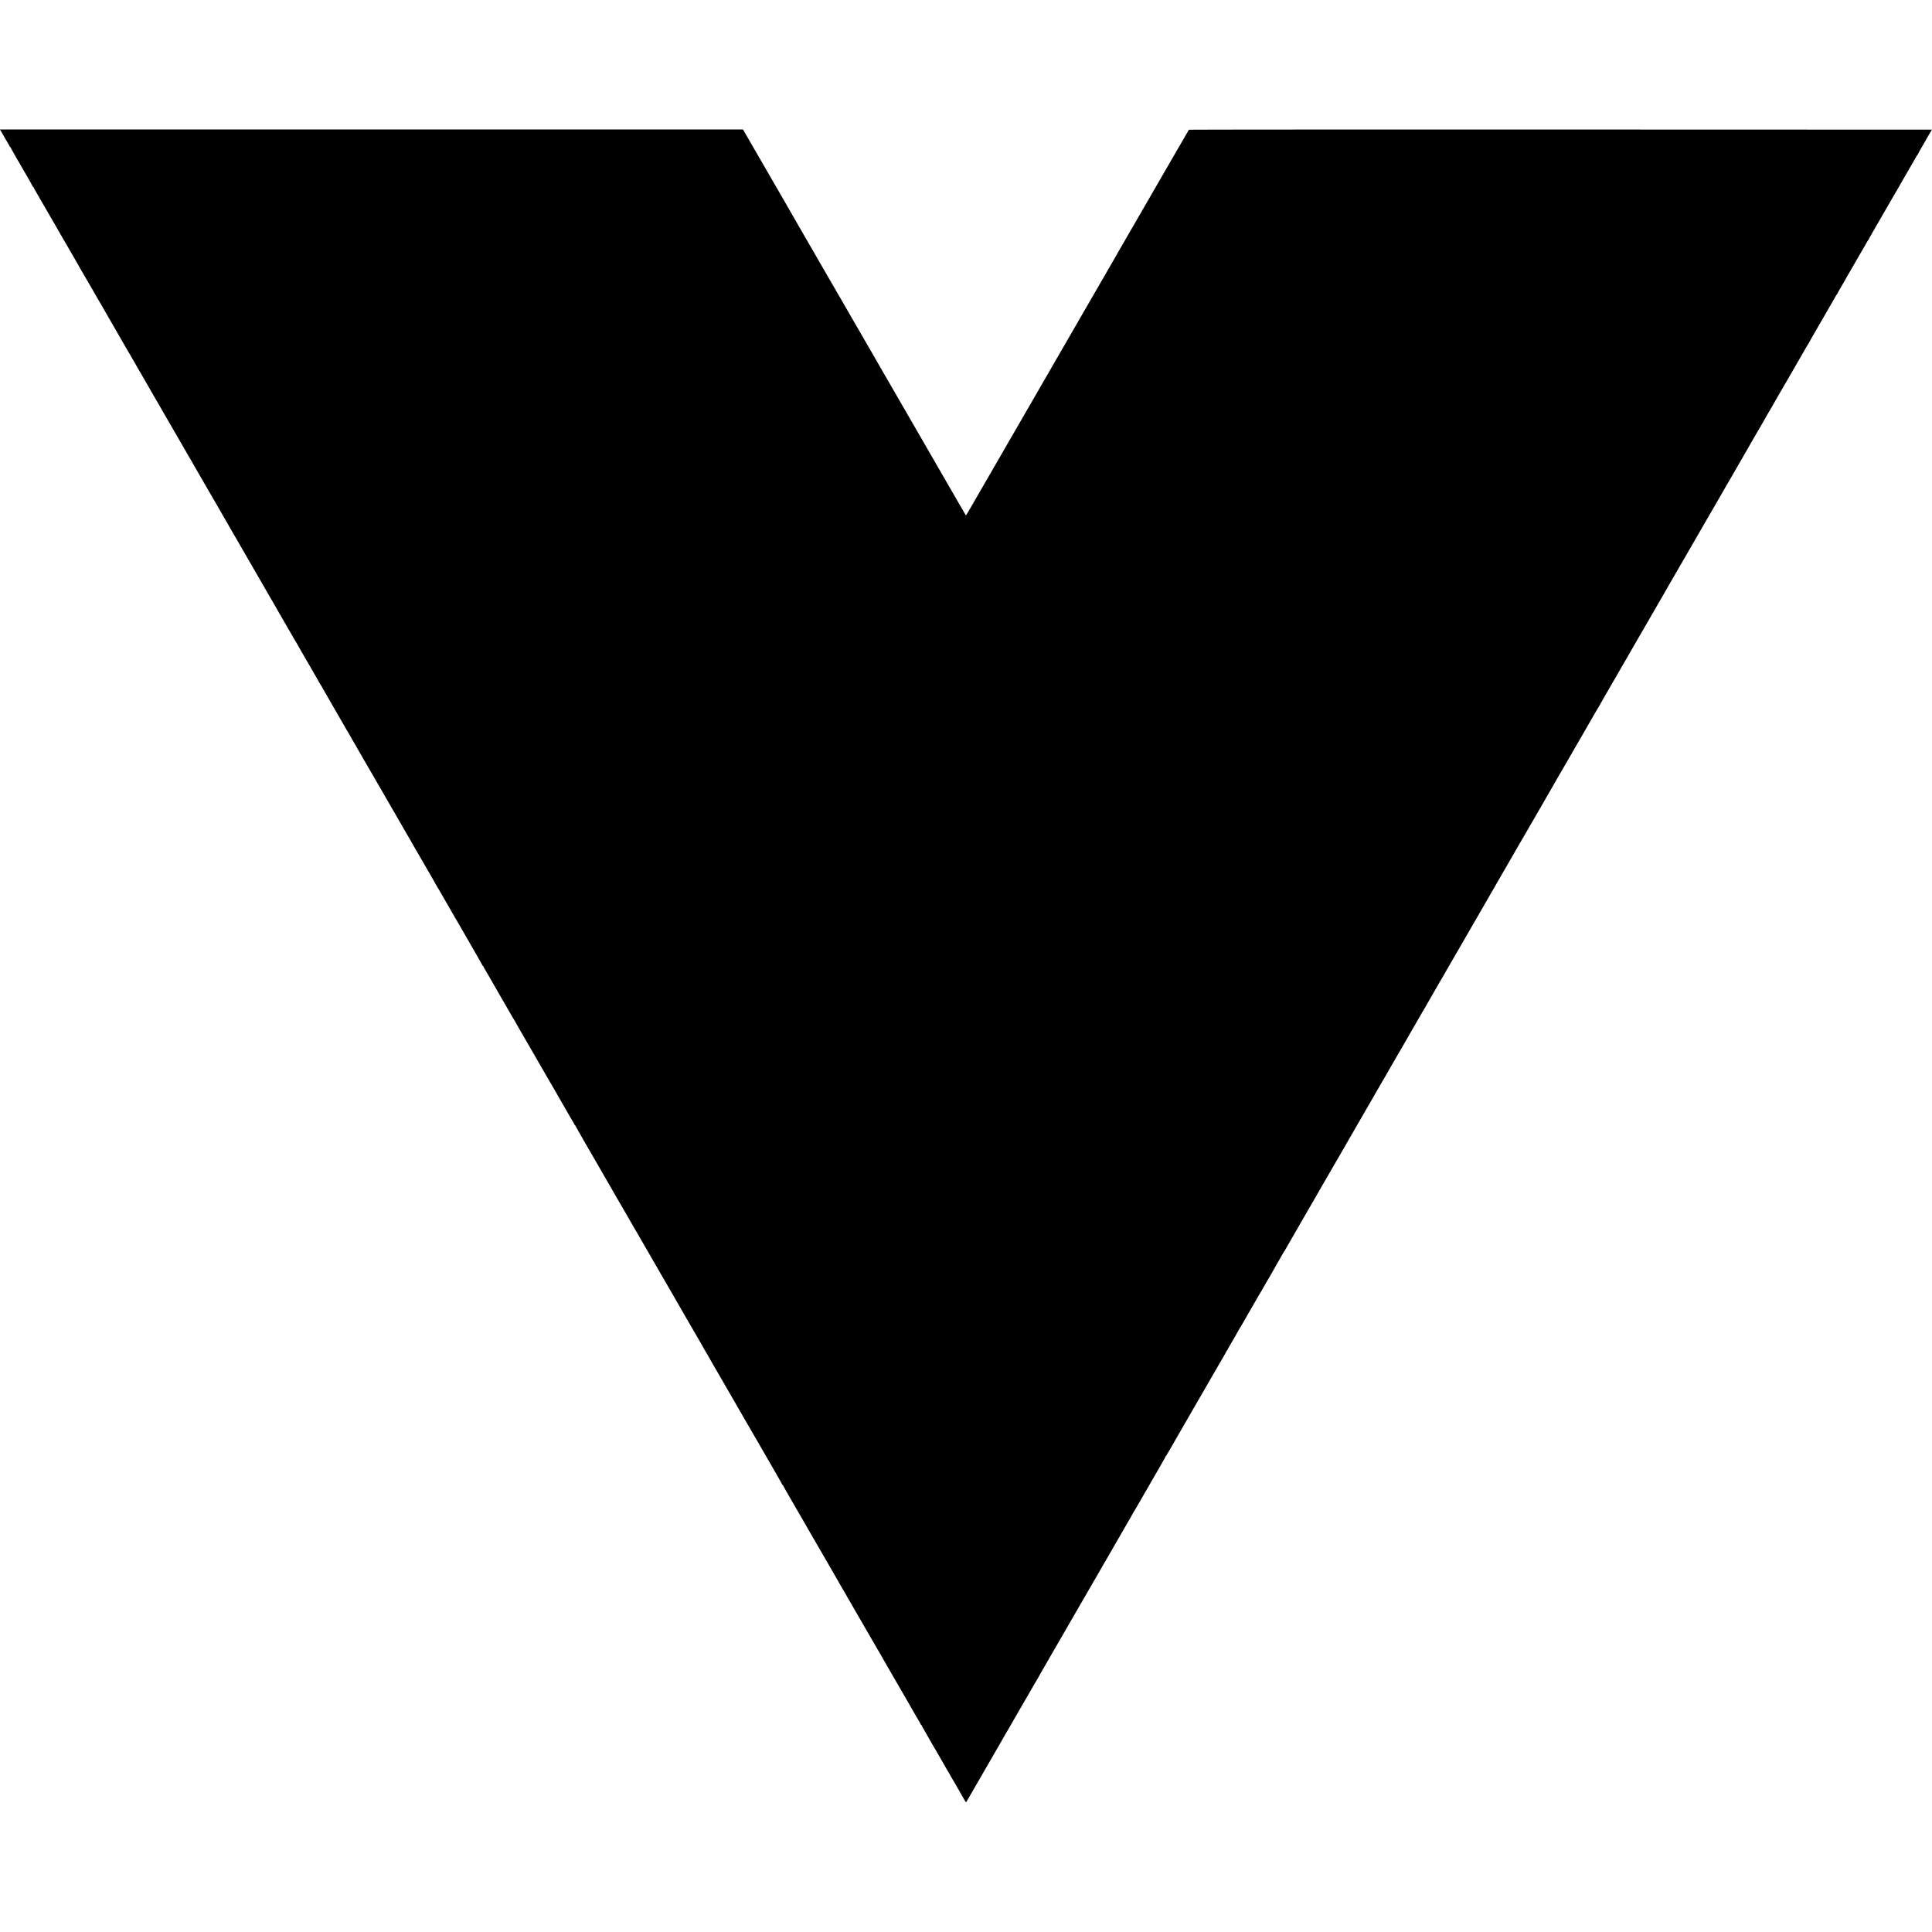
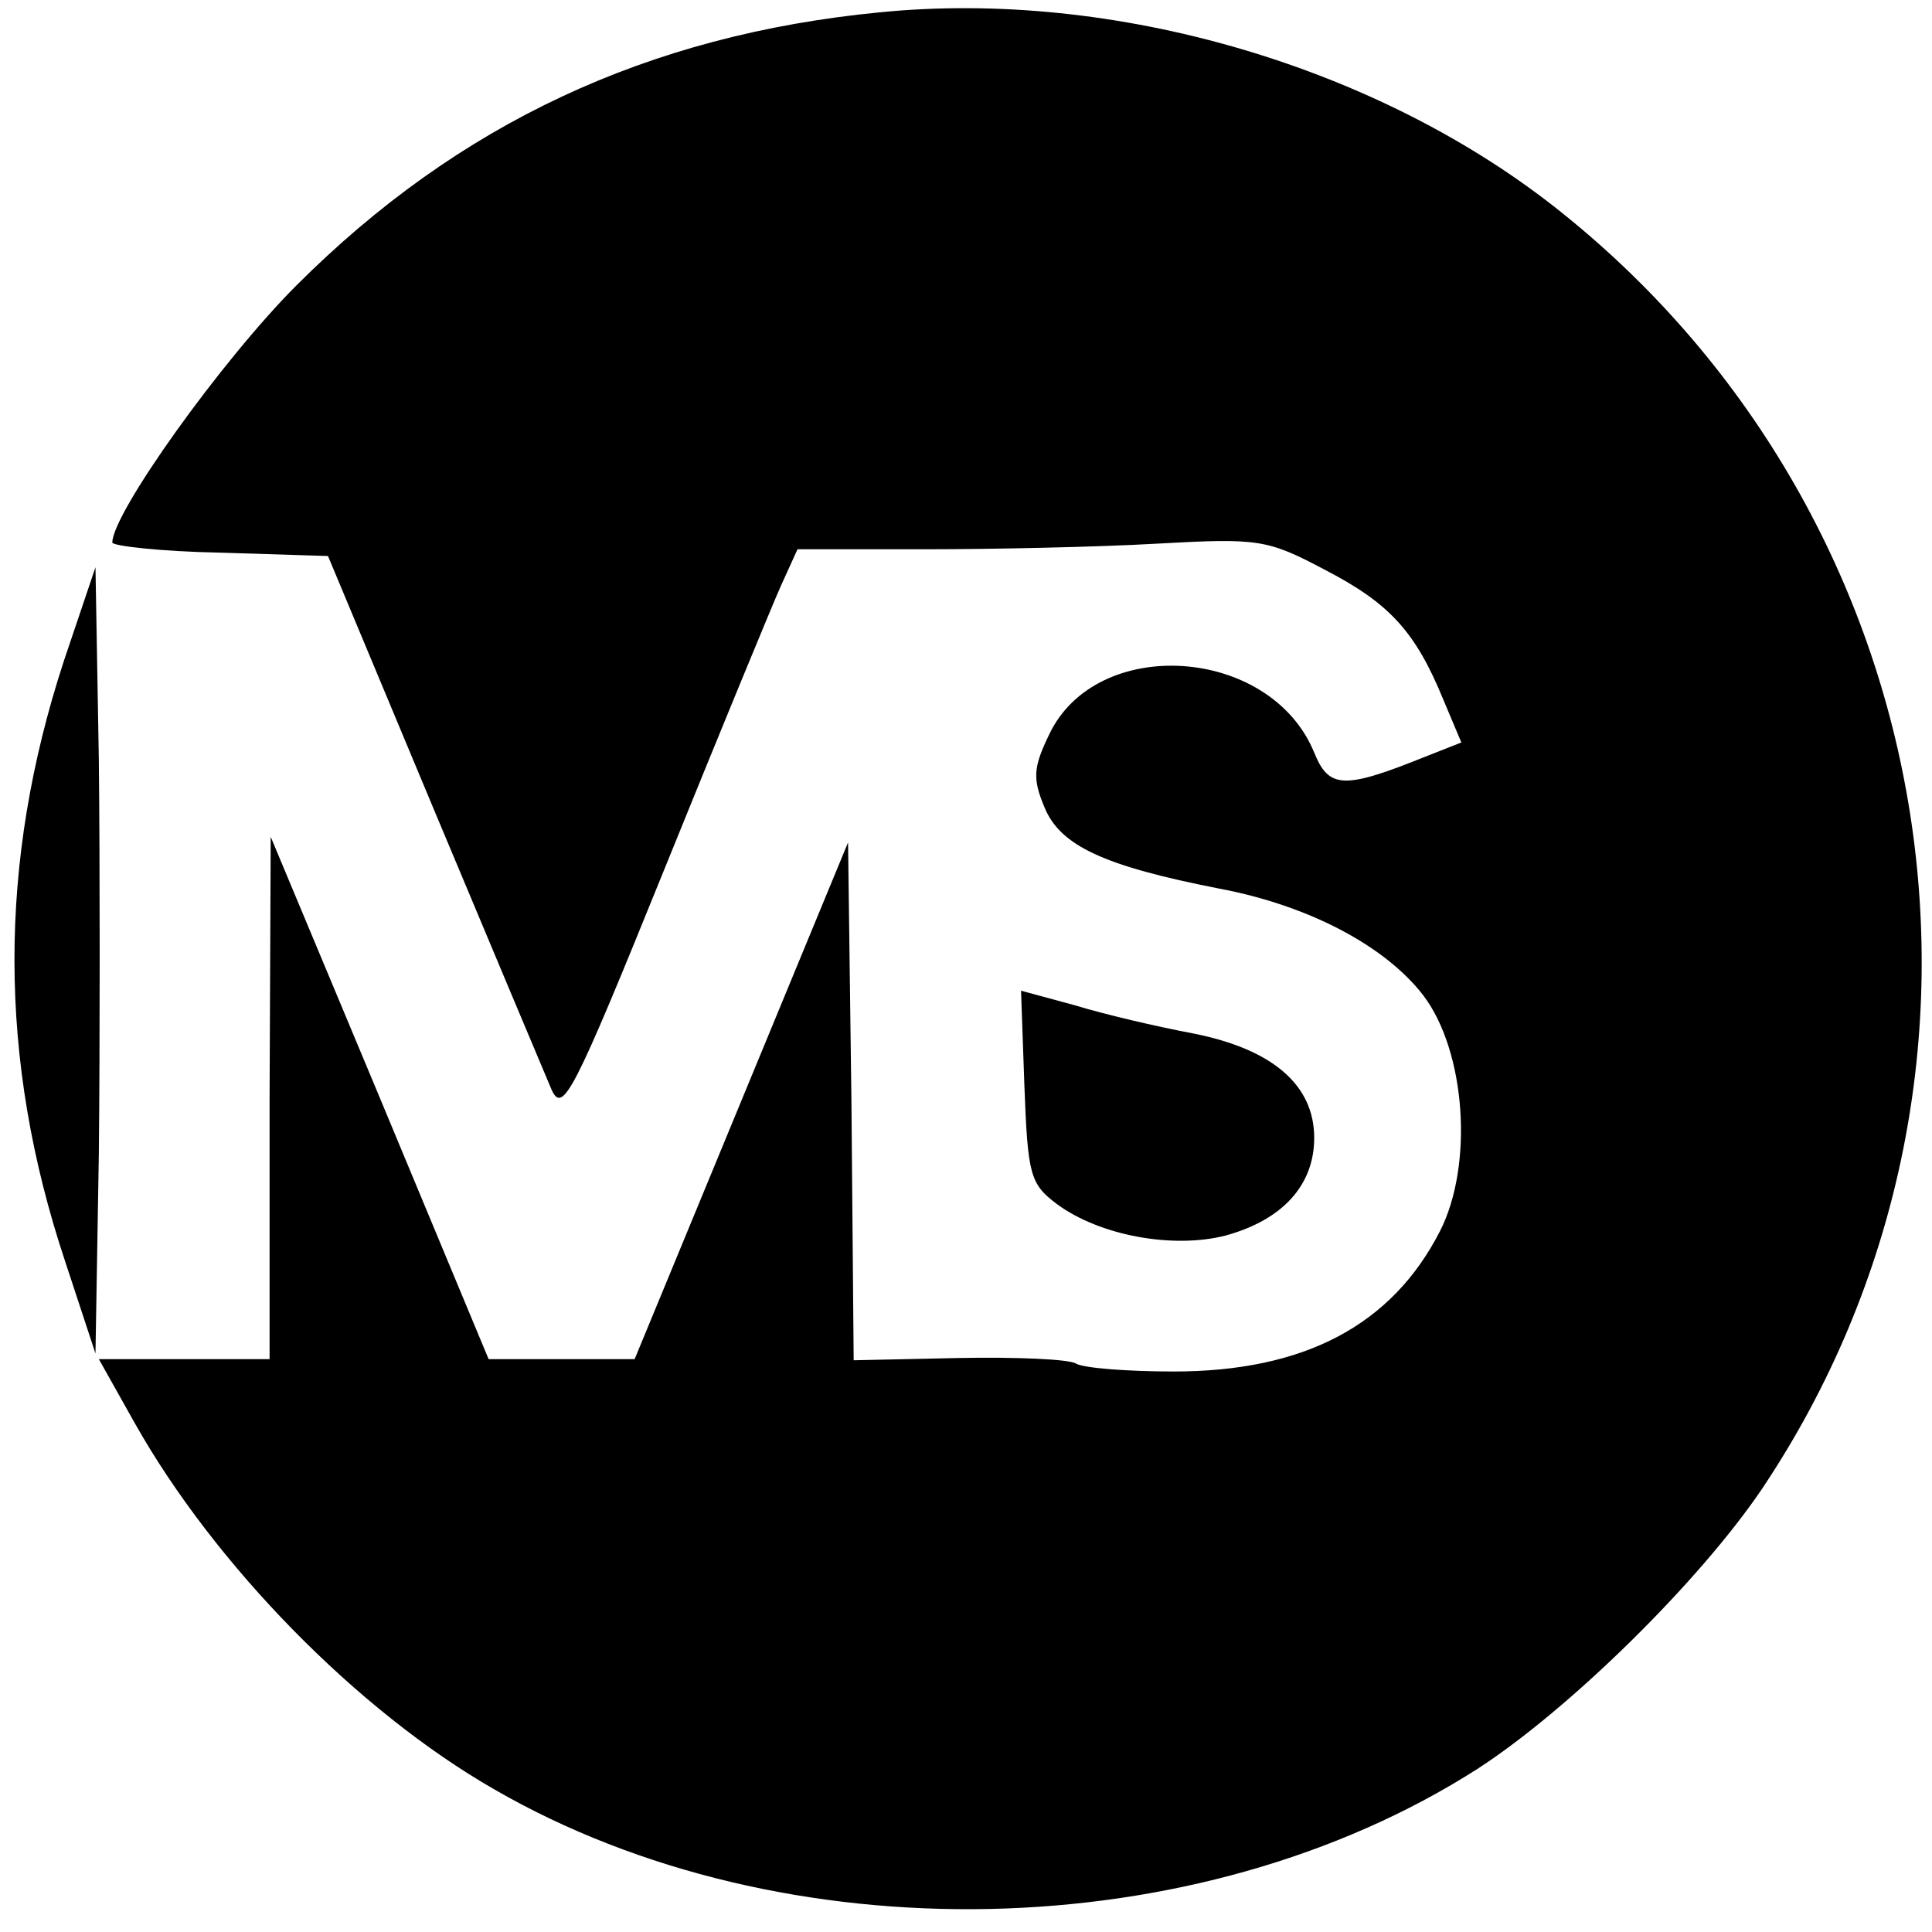
- <svg xmlns="http://www.w3.org/2000/svg" version="1.0" width="16pt" height="16pt" viewBox="0 0 16 16" preserveAspectRatio="xMidYMid meet">
-   <g transform="translate(0,16) scale(0.00032,-0.00032)" fill="#000000" stroke="none">
-     <path d="M18 46618 c45 -75 122 -207 122 -211 0 -2 25 -45 55 -95 30 -50 55 -96 55 -102 0 -5 5 -10 10 -10 6 0 10 -4 10 -9 0 -5 73 -135 161 -288 89 -153 173 -298 187 -323 14 -25 32 -57 41 -72 88 -149 187 -324 189 -335 2 -7 8 -13 13 -13 5 0 9 -4 9 -10 0 -5 46 -89 103 -187 175 -302 490 -846 507 -876 8 -16 20 -36 25 -45 28 -46 290 -498 339 -585 13 -23 74 -129 136 -236 61 -107 123 -215 137 -240 14 -25 29 -50 33 -56 5 -5 23 -37 40 -70 18 -33 38 -67 44 -75 11 -16 21 -33 63 -109 14 -25 29 -50 33 -56 4 -5 21 -35 38 -65 55 -100 261 -455 269 -465 4 -5 14 -21 20 -35 15 -29 41 -75 103 -180 24 -41 52 -88 60 -105 9 -16 57 -100 107 -185 112 -193 362 -626 380 -660 8 -14 23 -38 33 -55 11 -16 23 -37 27 -45 4 -8 26 -46 48 -85 23 -38 53 -90 67 -115 46 -81 64 -113 178 -310 62 -107 121 -210 132 -227 37 -67 56 -99 85 -148 16 -27 32 -57 36 -65 4 -8 15 -27 25 -42 9 -15 53 -89 96 -165 44 -76 177 -307 296 -513 120 -206 268 -463 330 -570 131 -227 117 -203 200 -348 36 -62 73 -125 82 -140 10 -15 21 -34 25 -42 4 -8 20 -37 36 -65 17 -27 38 -65 48 -82 49 -85 64 -111 87 -153 13 -25 28 -49 32 -55 4 -5 78 -134 165 -285 87 -151 166 -288 176 -305 10 -16 26 -43 35 -59 9 -17 125 -217 257 -445 132 -229 253 -441 270 -471 17 -30 45 -79 64 -108 18 -29 33 -54 33 -57 0 -2 20 -37 44 -77 24 -40 123 -212 221 -383 97 -170 190 -330 205 -355 16 -25 39 -65 53 -90 13 -25 81 -144 152 -265 70 -121 137 -238 150 -260 12 -22 37 -65 55 -95 18 -30 43 -73 55 -95 12 -22 48 -85 80 -140 77 -132 163 -280 190 -330 13 -22 71 -123 130 -225 59 -102 116 -199 126 -217 10 -17 29 -50 43 -72 15 -22 26 -43 26 -45 0 -2 27 -50 60 -106 33 -56 60 -103 60 -105 0 -2 55 -98 90 -155 8 -14 182 -316 239 -414 13 -22 45 -79 72 -124 27 -46 49 -86 49 -89 0 -2 14 -24 30 -48 16 -24 30 -46 30 -49 0 -5 74 -135 100 -176 5 -8 24 -42 43 -75 50 -88 58 -101 262 -455 104 -179 199 -345 213 -370 14 -25 28 -49 32 -55 4 -5 17 -26 28 -45 10 -19 62 -109 114 -200 114 -197 133 -230 170 -295 16 -27 33 -57 38 -65 17 -28 96 -165 103 -180 4 -8 16 -28 26 -45 10 -16 77 -131 148 -255 72 -124 181 -313 243 -420 62 -107 121 -209 131 -227 35 -62 323 -560 392 -678 38 -66 83 -145 100 -175 16 -30 33 -59 37 -65 4 -5 17 -27 29 -47 34 -61 56 -100 90 -156 17 -29 31 -55 31 -57 0 -2 17 -32 39 -67 21 -35 134 -229 251 -433 117 -203 235 -407 261 -451 27 -45 49 -85 49 -88 0 -4 8 -19 19 -34 15 -21 200 -341 309 -533 10 -19 33 -58 51 -87 17 -29 31 -54 31 -56 0 -2 25 -44 55 -94 30 -50 55 -95 55 -98 0 -4 6 -15 14 -23 7 -9 27 -41 43 -71 17 -30 170 -297 342 -594 171 -296 311 -542 311 -547 0 -5 5 -9 10 -9 6 0 10 -4 10 -10 0 -5 22 -47 49 -92 27 -46 58 -99 68 -118 24 -43 81 -140 93 -160 5 -8 66 -114 135 -235 69 -121 130 -227 135 -235 12 -21 259 -447 283 -490 10 -19 28 -47 38 -62 11 -14 19 -29 19 -32 0 -3 37 -69 83 -148 99 -170 305 -526 337 -583 13 -22 31 -53 41 -70 11 -16 22 -37 26 -45 7 -14 82 -146 103 -180 14 -24 181 -311 205 -355 13 -22 46 -80 75 -130 29 -49 64 -110 78 -135 14 -25 51 -88 82 -140 31 -52 59 -102 63 -110 4 -8 18 -33 31 -55 205 -353 284 -489 309 -535 17 -30 45 -78 62 -106 18 -28 36 -60 39 -72 4 -12 12 -22 17 -22 5 0 9 -4 9 -10 0 -5 109 -197 241 -427 133 -230 250 -431 259 -448 51 -90 222 -385 280 -485 37 -63 78 -135 92 -160 14 -25 67 -117 118 -205 51 -88 101 -175 111 -193 34 -58 55 -95 149 -257 51 -88 101 -173 110 -190 9 -16 76 -131 147 -255 72 -124 140 -241 151 -260 61 -108 281 -489 355 -615 38 -66 77 -133 87 -150 35 -63 91 -161 100 -175 14 -23 99 -169 128 -220 54 -97 135 -235 142 -245 4 -5 20 -32 35 -60 26 -48 238 -416 276 -480 10 -16 26 -46 37 -65 30 -53 382 -661 403 -695 10 -16 22 -37 26 -45 4 -8 26 -48 50 -88 24 -41 43 -75 43 -77 0 -2 22 -40 50 -85 27 -45 50 -84 50 -86 0 -3 38 -69 83 -147 84 -142 302 -520 340 -587 10 -19 34 -60 52 -90 18 -30 44 -75 57 -100 14 -25 45 -79 70 -120 25 -41 56 -96 70 -121 14 -25 77 -133 138 -240 62 -107 122 -210 132 -229 25 -43 310 -535 337 -581 11 -19 26 -45 34 -59 17 -32 238 -414 266 -460 11 -19 24 -41 28 -49 3 -7 75 -133 160 -278 84 -146 153 -269 153 -274 0 -5 5 -9 10 -9 6 0 10 -4 10 -10 0 -5 82 -150 181 -322 182 -314 201 -346 240 -415 12 -21 80 -139 152 -263 71 -124 141 -245 155 -270 14 -25 28 -49 32 -55 6 -8 145 -248 220 -380 37 -66 209 -362 229 -395 11 -19 24 -42 28 -49 4 -8 67 -118 140 -243 73 -125 133 -230 133 -233 0 -2 15 -28 33 -57 19 -29 47 -78 64 -108 17 -30 53 -93 79 -139 53 -90 82 -141 157 -272 82 -142 115 -199 381 -659 142 -245 268 -463 281 -485 12 -22 71 -125 132 -230 60 -104 172 -298 248 -430 76 -132 146 -253 156 -270 11 -16 22 -36 26 -44 3 -8 30 -54 60 -103 29 -49 53 -91 53 -93 0 -3 18 -34 40 -70 22 -36 40 -67 40 -69 0 -2 37 -66 81 -142 45 -77 98 -168 119 -204 20 -36 47 -81 58 -100 12 -19 27 -47 33 -62 6 -16 15 -28 20 -28 5 0 9 -4 9 -9 0 -6 63 -118 140 -251 77 -133 140 -243 140 -245 0 -2 18 -33 41 -70 22 -37 49 -83 60 -101 10 -19 29 -51 40 -71 25 -45 109 -189 126 -218 7 -11 17 -29 22 -40 6 -11 22 -38 35 -60 14 -22 37 -62 52 -90 14 -27 35 -62 45 -77 11 -14 19 -29 19 -32 0 -3 18 -35 40 -71 22 -36 40 -67 40 -69 0 -2 19 -35 42 -72 23 -38 55 -94 72 -124 26 -47 139 -244 171 -298 6 -9 21 -36 34 -60 28 -48 37 -51 51 -19 6 12 19 36 29 52 10 17 27 46 38 65 11 19 104 181 208 360 103 179 199 345 213 370 14 25 42 74 64 109 21 34 38 65 38 67 0 2 18 33 40 69 22 36 40 67 40 69 0 3 177 310 199 346 16 26 136 234 140 244 2 5 25 44 52 88 27 44 49 81 49 84 0 2 18 34 40 70 22 36 40 67 40 69 0 2 20 36 43 77 35 58 169 289 297 513 9 17 50 86 90 155 40 69 86 150 103 180 16 30 35 62 41 70 6 8 16 24 22 35 35 64 72 129 167 293 59 100 116 199 127 220 11 20 30 53 41 72 43 72 1070 1850 1121 1940 14 25 65 113 113 195 48 83 96 166 107 185 10 19 28 50 38 68 11 18 73 124 137 235 64 111 175 303 246 427 71 124 173 299 225 390 52 91 116 202 143 248 27 45 49 85 49 89 0 4 6 14 14 22 7 9 28 43 46 76 26 47 251 436 378 655 11 19 29 51 40 70 11 19 101 176 201 348 99 172 181 317 181 323 0 5 5 9 10 9 6 0 10 5 10 11 0 6 8 23 18 37 11 15 32 52 49 82 16 30 130 228 253 440 122 212 234 405 248 430 13 25 39 70 57 100 39 65 69 117 130 225 25 44 50 87 55 95 12 19 78 134 220 380 61 107 129 224 150 260 161 277 222 382 246 425 15 28 47 83 71 123 24 41 43 78 43 83 0 5 4 9 8 9 4 0 13 12 19 28 7 15 23 45 36 67 66 110 277 478 277 483 0 3 6 13 14 21 7 9 27 41 43 71 17 30 45 80 63 110 34 57 375 649 394 685 6 11 16 27 22 35 6 8 26 42 44 75 18 33 41 74 51 90 10 17 24 41 32 55 54 97 72 128 88 152 11 14 19 28 19 30 0 3 79 141 175 308 96 167 175 305 175 308 0 3 6 13 14 21 7 9 26 39 41 66 33 60 276 483 338 587 24 40 46 80 50 88 4 8 13 24 20 35 14 23 95 163 125 215 11 19 52 91 92 160 40 69 80 139 90 155 9 17 103 179 207 360 105 182 200 346 211 365 103 181 463 802 489 845 7 11 15 27 19 35 4 8 29 51 55 95 64 110 828 1433 848 1470 9 17 24 41 33 55 9 14 29 48 45 77 15 28 52 93 82 145 30 51 62 107 71 123 17 30 231 398 400 690 51 88 103 179 115 202 12 23 26 48 32 55 6 7 24 38 40 68 17 30 61 107 98 170 37 63 84 144 103 180 19 36 41 72 48 81 8 8 14 18 14 21 0 4 27 51 59 106 32 55 72 124 89 154 16 29 71 125 122 213 51 88 104 180 118 205 13 25 28 50 32 55 4 6 17 26 28 45 11 19 45 80 77 135 31 55 66 116 77 135 11 19 88 152 171 295 401 694 620 1072 650 1125 11 19 87 152 170 295 83 143 158 273 166 288 9 16 21 36 26 45 6 9 31 52 55 96 25 43 54 94 66 115 11 20 95 164 186 321 91 157 173 299 182 315 9 17 26 46 37 65 12 19 66 114 121 210 56 96 108 186 117 200 8 14 24 40 34 59 24 45 383 664 412 713 5 9 17 29 26 45 15 28 120 210 241 419 36 61 68 117 72 125 4 8 12 23 19 34 35 57 245 420 262 453 11 20 35 61 53 90 17 29 32 54 32 56 0 3 28 51 62 108 33 57 70 119 80 138 10 19 23 42 28 50 5 8 32 53 59 100 27 47 149 258 271 470 122 212 234 405 248 430 30 53 62 108 80 135 6 11 15 27 19 35 4 8 85 150 181 315 96 165 187 323 202 350 31 56 116 202 130 225 5 8 25 42 43 75 19 33 92 159 162 280 149 257 157 271 202 350 19 33 38 67 43 75 9 14 228 392 275 475 12 22 55 96 95 165 40 69 80 139 90 155 24 42 202 350 221 383 9 15 27 47 41 72 14 25 75 131 136 236 61 106 121 210 134 232 99 172 271 470 279 482 5 8 23 40 40 70 18 30 81 141 142 245 60 105 121 210 135 235 14 25 71 124 127 220 56 96 143 247 194 335 51 88 96 167 102 175 14 24 180 311 204 355 23 43 340 590 356 615 5 8 50 87 101 175 171 301 517 898 582 1008 25 43 46 81 46 83 0 2 12 23 27 47 14 23 40 67 56 97 16 30 35 62 42 70 7 8 15 22 18 30 4 8 20 38 37 65 16 28 33 57 37 65 6 12 111 196 143 250 5 8 55 95 112 193 57 98 113 195 126 215 12 20 27 46 32 57 6 11 14 27 20 35 5 8 76 130 156 270 80 140 165 287 187 325 23 39 52 90 66 115 13 25 30 52 37 61 8 8 14 18 14 21 0 4 41 77 92 165 50 87 175 302 276 478 101 176 208 360 236 408 28 49 67 117 86 152 19 35 41 70 48 77 6 6 12 15 12 19 0 7 124 224 167 291 12 21 23 40 23 42 0 2 21 40 46 83 26 43 55 92 64 109 54 95 327 568 354 614 19 30 45 75 59 100 71 128 82 145 89 148 4 2 8 8 8 13 0 5 42 82 94 172 311 538 496 858 518 897 14 25 40 70 58 100 18 30 42 71 53 90 10 19 79 139 152 265 73 127 142 246 153 265 10 19 43 76 72 125 29 50 63 108 75 130 65 116 80 140 87 143 4 2 8 8 8 12 0 8 114 212 140 250 6 8 14 24 20 35 5 11 54 97 108 190 l100 170 -9611 3 c-5286 1 -9614 -1 -9618 -5 -5 -6 -419 -719 -619 -1068 -89 -155 -267 -463 -323 -560 -38 -66 -81 -140 -95 -165 -31 -56 -263 -457 -526 -910 -110 -190 -224 -388 -254 -440 -29 -52 -61 -109 -71 -125 -23 -39 -243 -420 -268 -465 -11 -19 -204 -352 -428 -740 -224 -388 -477 -826 -563 -975 -85 -148 -185 -322 -222 -385 -37 -63 -120 -207 -185 -320 -65 -113 -177 -306 -248 -430 -72 -124 -172 -297 -222 -385 -51 -88 -142 -245 -202 -350 -131 -226 -247 -427 -408 -705 -65 -113 -249 -432 -410 -710 -160 -278 -388 -673 -506 -877 -118 -205 -216 -373 -219 -373 -3 0 -52 82 -109 183 -58 100 -144 250 -192 332 -95 164 -402 696 -647 1120 -85 149 -228 396 -317 550 -212 365 -982 1700 -1008 1745 -10 19 -43 76 -72 125 -29 50 -64 110 -77 135 -14 25 -63 110 -110 190 -47 80 -96 165 -110 190 -14 25 -99 171 -188 325 -89 154 -174 300 -188 325 -13 25 -64 113 -112 195 -48 83 -140 242 -205 355 -65 113 -183 317 -263 454 -79 137 -152 264 -163 282 -50 89 -335 583 -354 614 -12 19 -34 58 -50 85 -15 28 -129 226 -253 440 -124 215 -235 408 -247 430 -12 22 -69 121 -127 220 -58 99 -226 389 -373 645 -148 256 -324 561 -392 678 -67 117 -134 232 -147 255 -13 23 -33 59 -46 80 l-22 37 -9615 0 -9615 0 20 -32z" />
+ <svg xmlns="http://www.w3.org/2000/svg" version="1.0" width="172pt" height="172pt" viewBox="0 0 172 172" preserveAspectRatio="xMidYMid meet">
+   <g transform="translate(0,172) scale(0.1,-0.1)" fill="#000000" stroke="none">
+     <path d="M783 1709 c-206 -20 -375 -99 -519 -243 -67 -67 -164 -203 -164 -229 0 -3 43 -8 96 -9 l96 -3 94 -225 c52 -124 99 -236 105 -250 10 -22 19 -5 100 195 49 121 96 235 104 253 l15 33 113 0 c61 0 155 2 207 5 90 5 98 4 149 -23 58 -30 81 -55 106 -116 l16 -38 -33 -13 c-72 -29 -85 -28 -98 4 -39 95 -194 105 -236 16 -14 -29 -15 -39 -4 -65 14 -34 53 -52 155 -72 80 -15 148 -51 182 -95 38 -50 45 -151 15 -210 -43 -84 -121 -125 -237 -125 -41 0 -80 3 -87 7 -6 4 -53 6 -105 5 l-93 -2 -2 231 -3 230 -95 -230 -95 -230 -65 0 -65 0 -97 233 -97 232 -1 -232 0 -233 -76 0 -76 0 32 -57 c71 -126 198 -256 320 -326 258 -149 626 -141 875 18 82 53 198 167 254 250 244 365 166 860 -179 1136 -162 130 -398 199 -607 178z" />
+     <path d="M57 1132 c-59 -180 -59 -355 1 -535 l27 -82 3 178 c1 98 1 256 0 350 l-3 172 -28 -83z" />
+     <path d="M912 753 c3 -79 5 -87 29 -105 38 -28 103 -40 150 -28 51 14 79 45 79 87 0 47 -37 79 -108 93 -32 6 -79 17 -105 25 l-48 13 3 -85z" />
  </g>
</svg>
